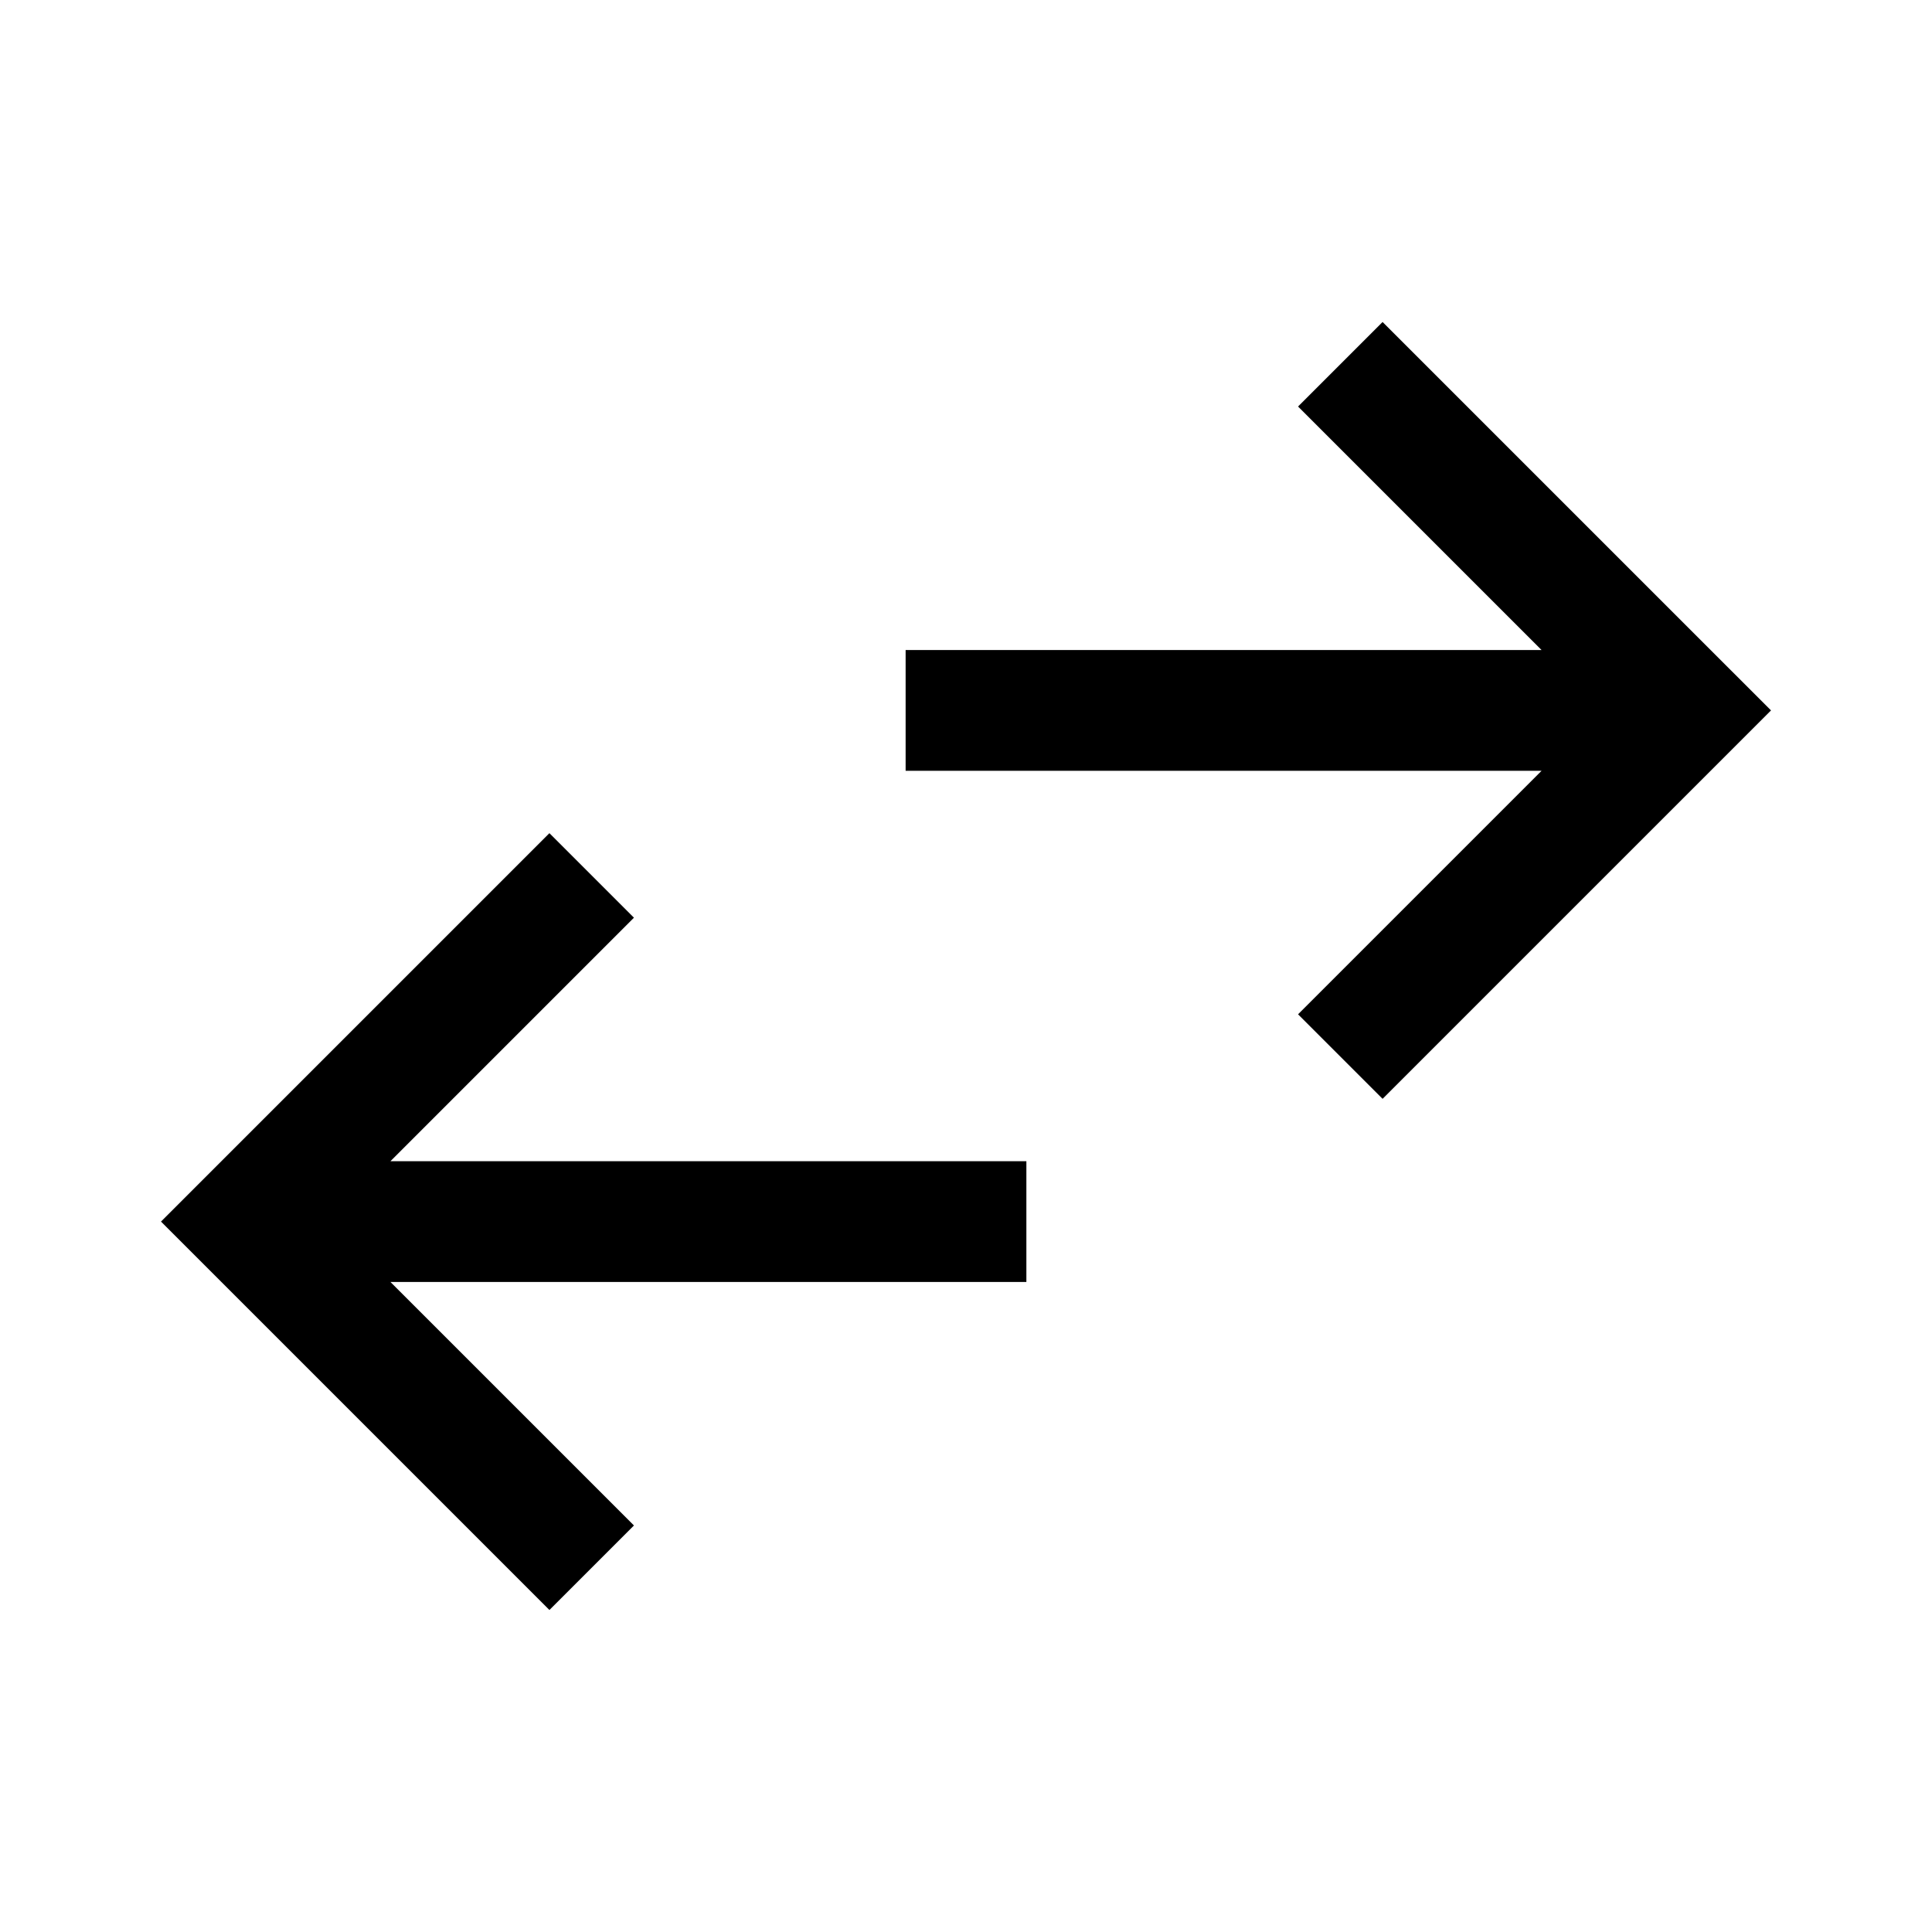
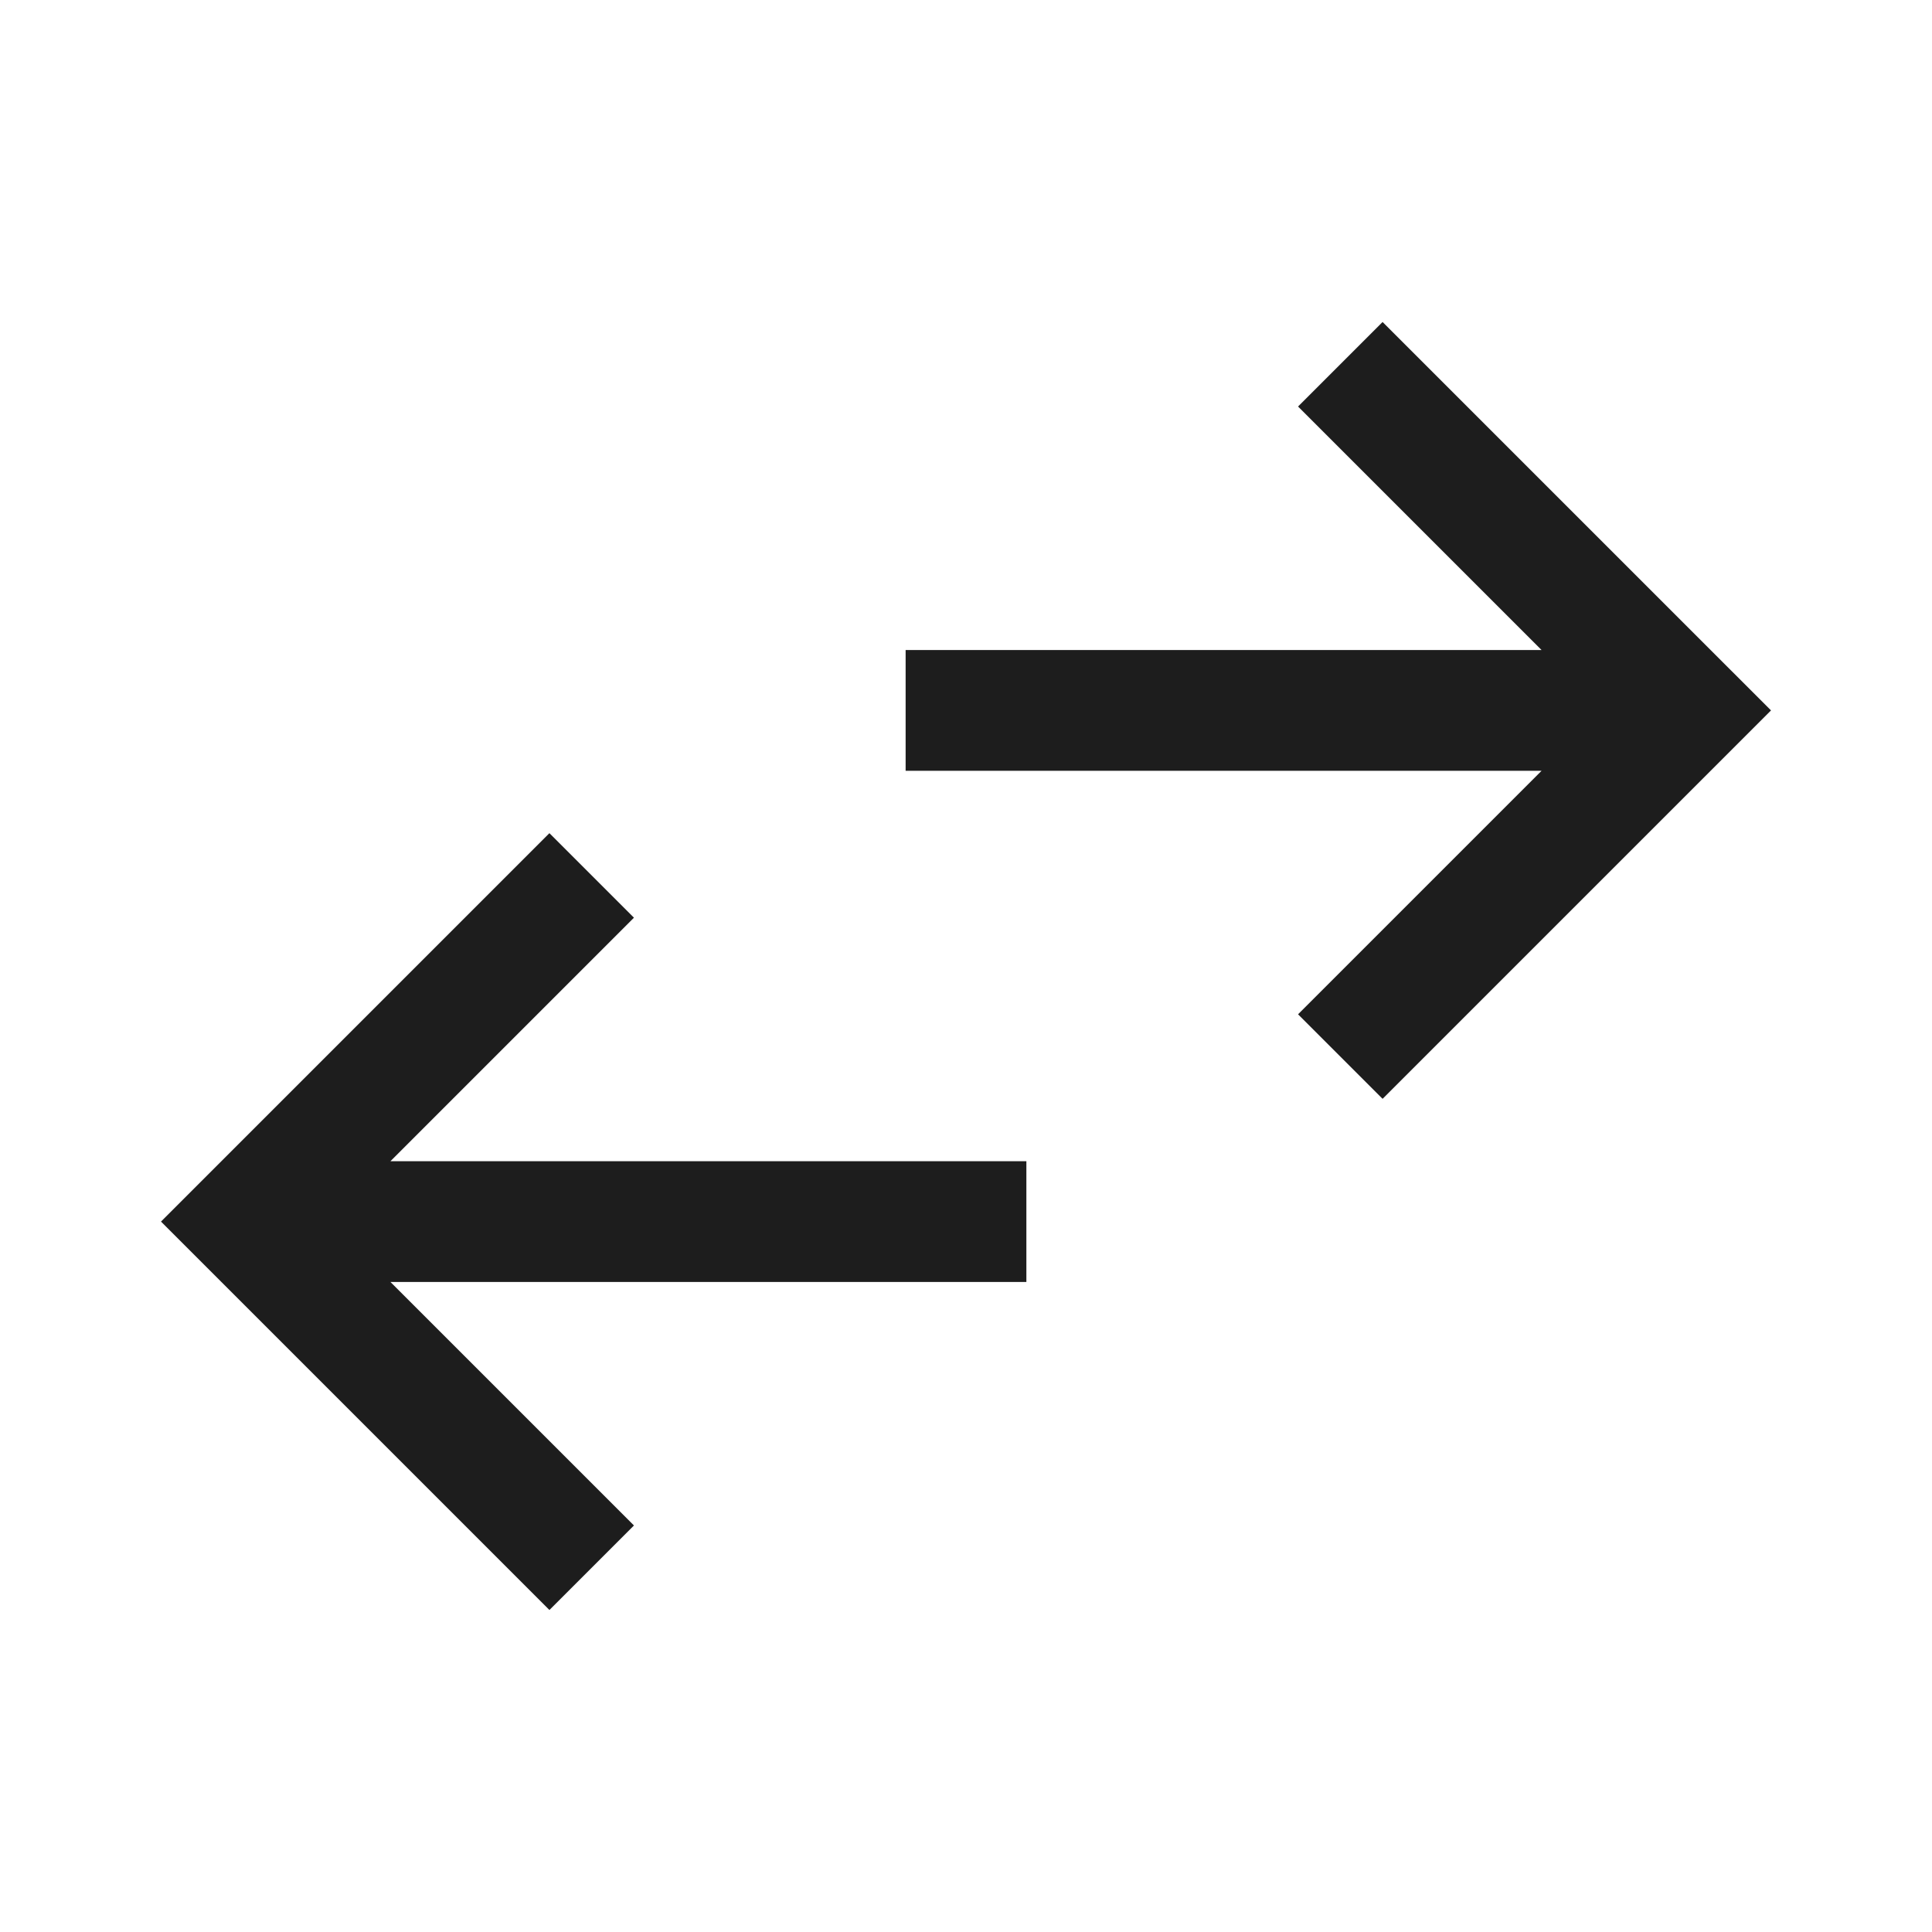
- <svg xmlns="http://www.w3.org/2000/svg" height="48" width="48">
+ <svg xmlns="http://www.w3.org/2000/svg" height="48" width="48" fill="#1d1d1d">
  <path d="M13.65 40 4 30.35l9.65-9.65 2.1 2.1-6.05 6.05h15.8v3H9.7l6.05 6.05Zm20.7-12.7-2.1-2.1 6.05-6.05H22.5v-3h15.8l-6.05-6.05 2.1-2.1L44 17.65Z" />
</svg>
